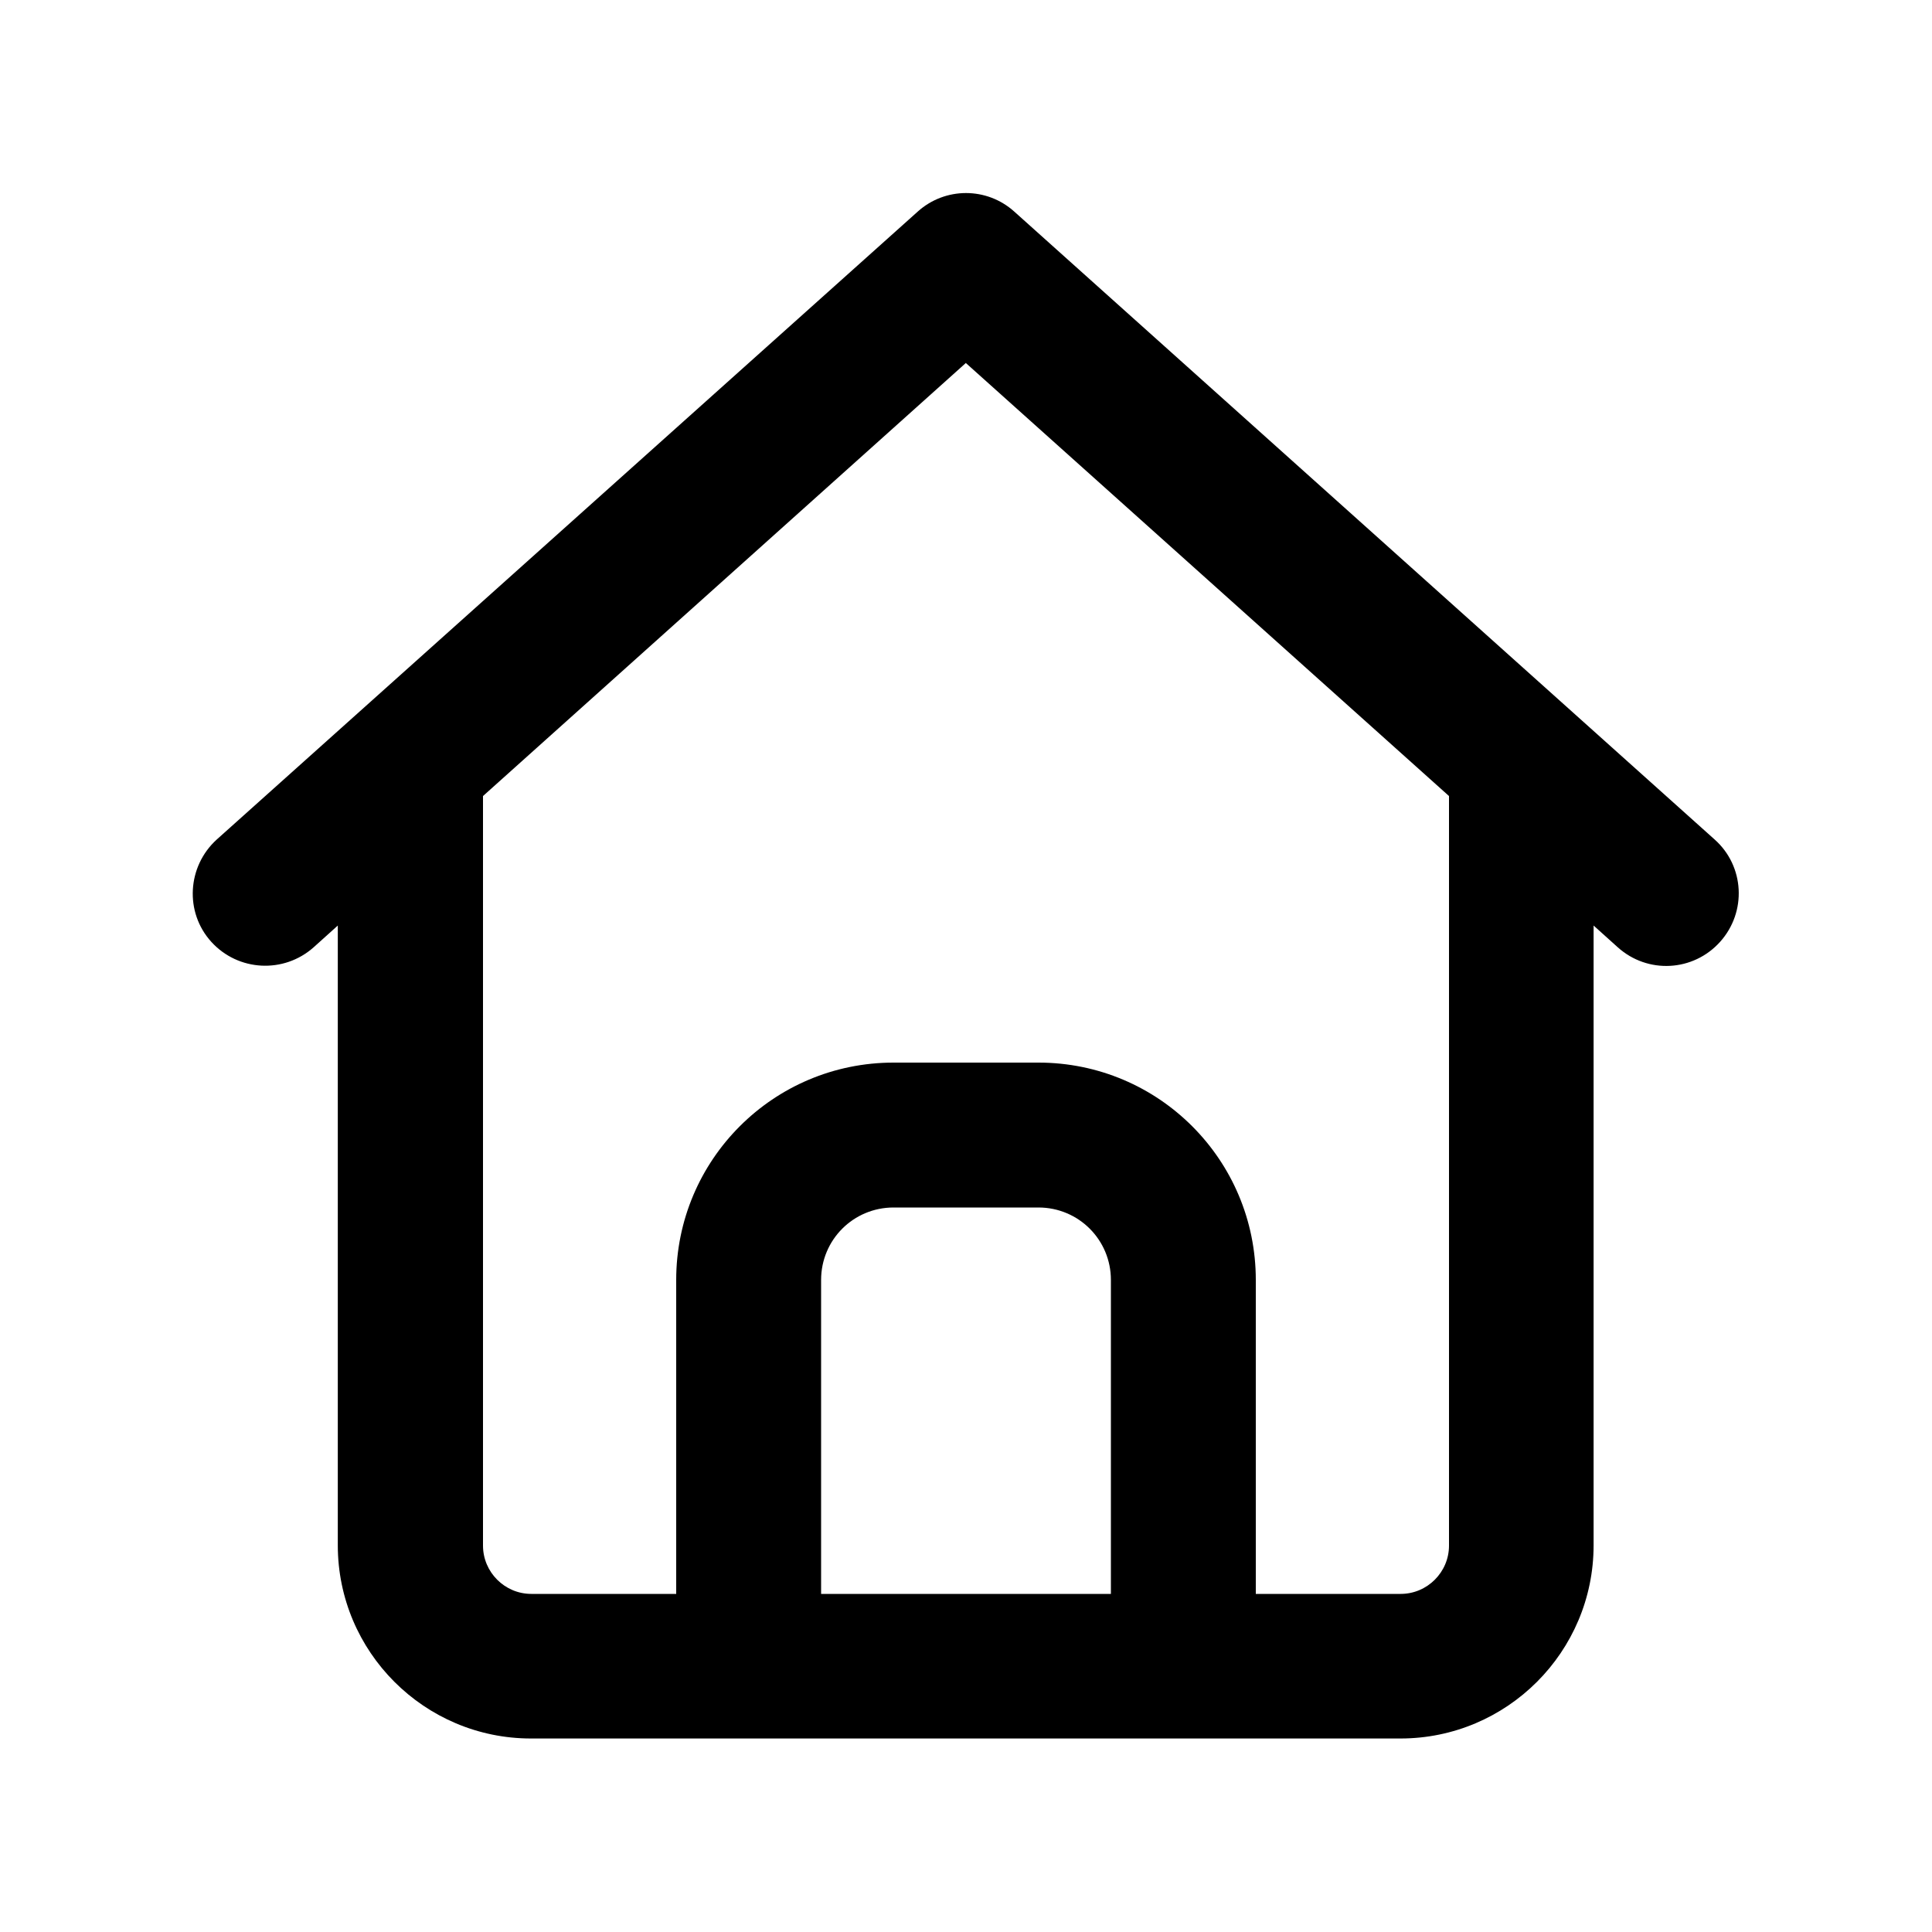
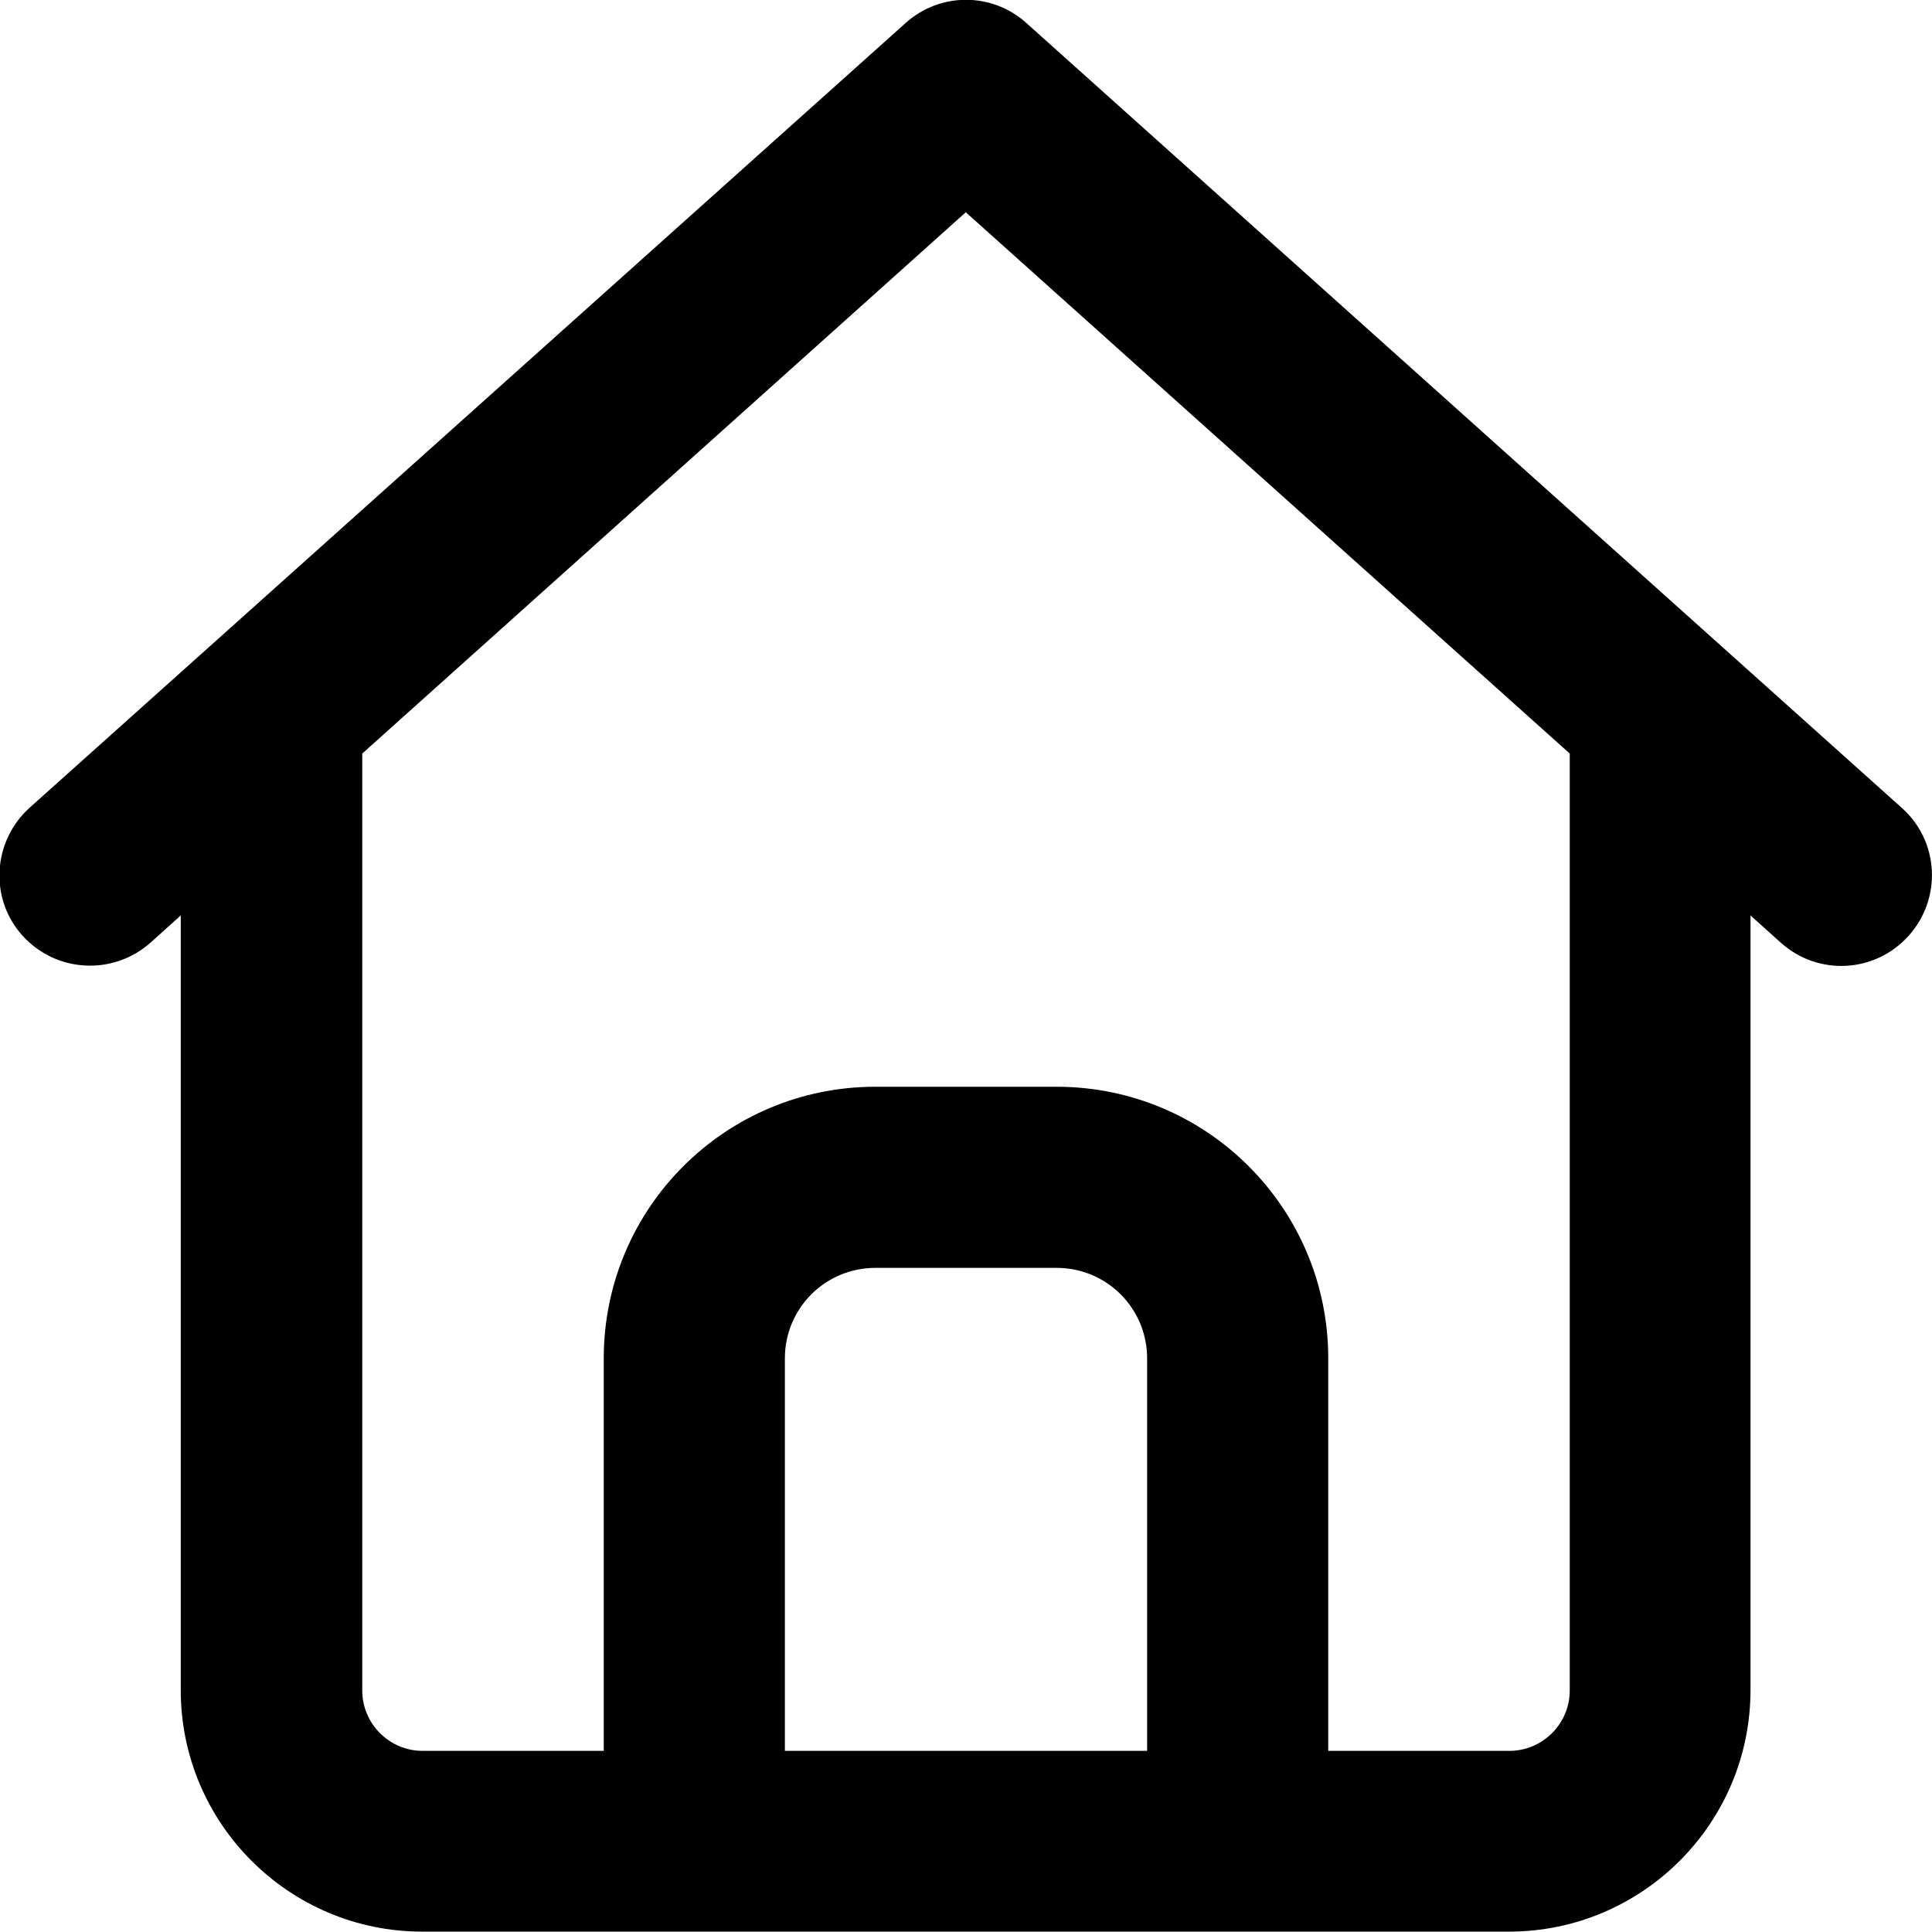
- <svg xmlns="http://www.w3.org/2000/svg" viewBox="0 0 640 640">
-   <path fill="currentColor" d="M304 70.1C313.1 61.9 326.9 61.9 336 70.1L568 278.1C577.9 286.9 578.7 302.1 569.8 312C560.9 321.9 545.8 322.7 535.9 313.8L527.9 306.6L527.9 511.9C527.9 547.2 499.2 575.9 463.9 575.9L175.9 575.9C140.6 575.9 111.9 547.2 111.9 511.9L111.9 306.6L103.9 313.8C94 322.6 78.9 321.8 70 312C61.1 302.2 62 287 71.8 278.1L304 70.1zM320 120.2L160 263.7L160 512C160 520.8 167.2 528 176 528L224 528L224 424C224 384.2 256.2 352 296 352L344 352C383.8 352 416 384.2 416 424L416 528L464 528C472.8 528 480 520.8 480 512L480 263.7L320 120.3zM272 528L368 528L368 424C368 410.7 357.3 400 344 400L296 400C282.7 400 272 410.7 272 424L272 528z" />
+ <svg xmlns="http://www.w3.org/2000/svg" viewBox="0 0 512 512">
+   <path fill="currentColor" d="M240 6.1c9.1-8.2 22.9-8.2 32 0l232 208c9.9 8.8 10.7 24 1.8 33.9s-24 10.7-33.9 1.8l-8-7.2 0 205.3c0 35.3-28.7 64-64 64l-288 0c-35.3 0-64-28.7-64-64l0-205.3-8 7.2c-9.9 8.8-25 8-33.9-1.8s-8-25 1.8-33.9L240 6.1zm16 50.1L96 199.7 96 448c0 8.8 7.2 16 16 16l48 0 0-104c0-39.8 32.2-72 72-72l48 0c39.8 0 72 32.2 72 72l0 104 48 0c8.8 0 16-7.2 16-16l0-248.3-160-143.4zM208 464l96 0 0-104c0-13.3-10.7-24-24-24l-48 0c-13.3 0-24 10.7-24 24l0 104z" />
</svg>
